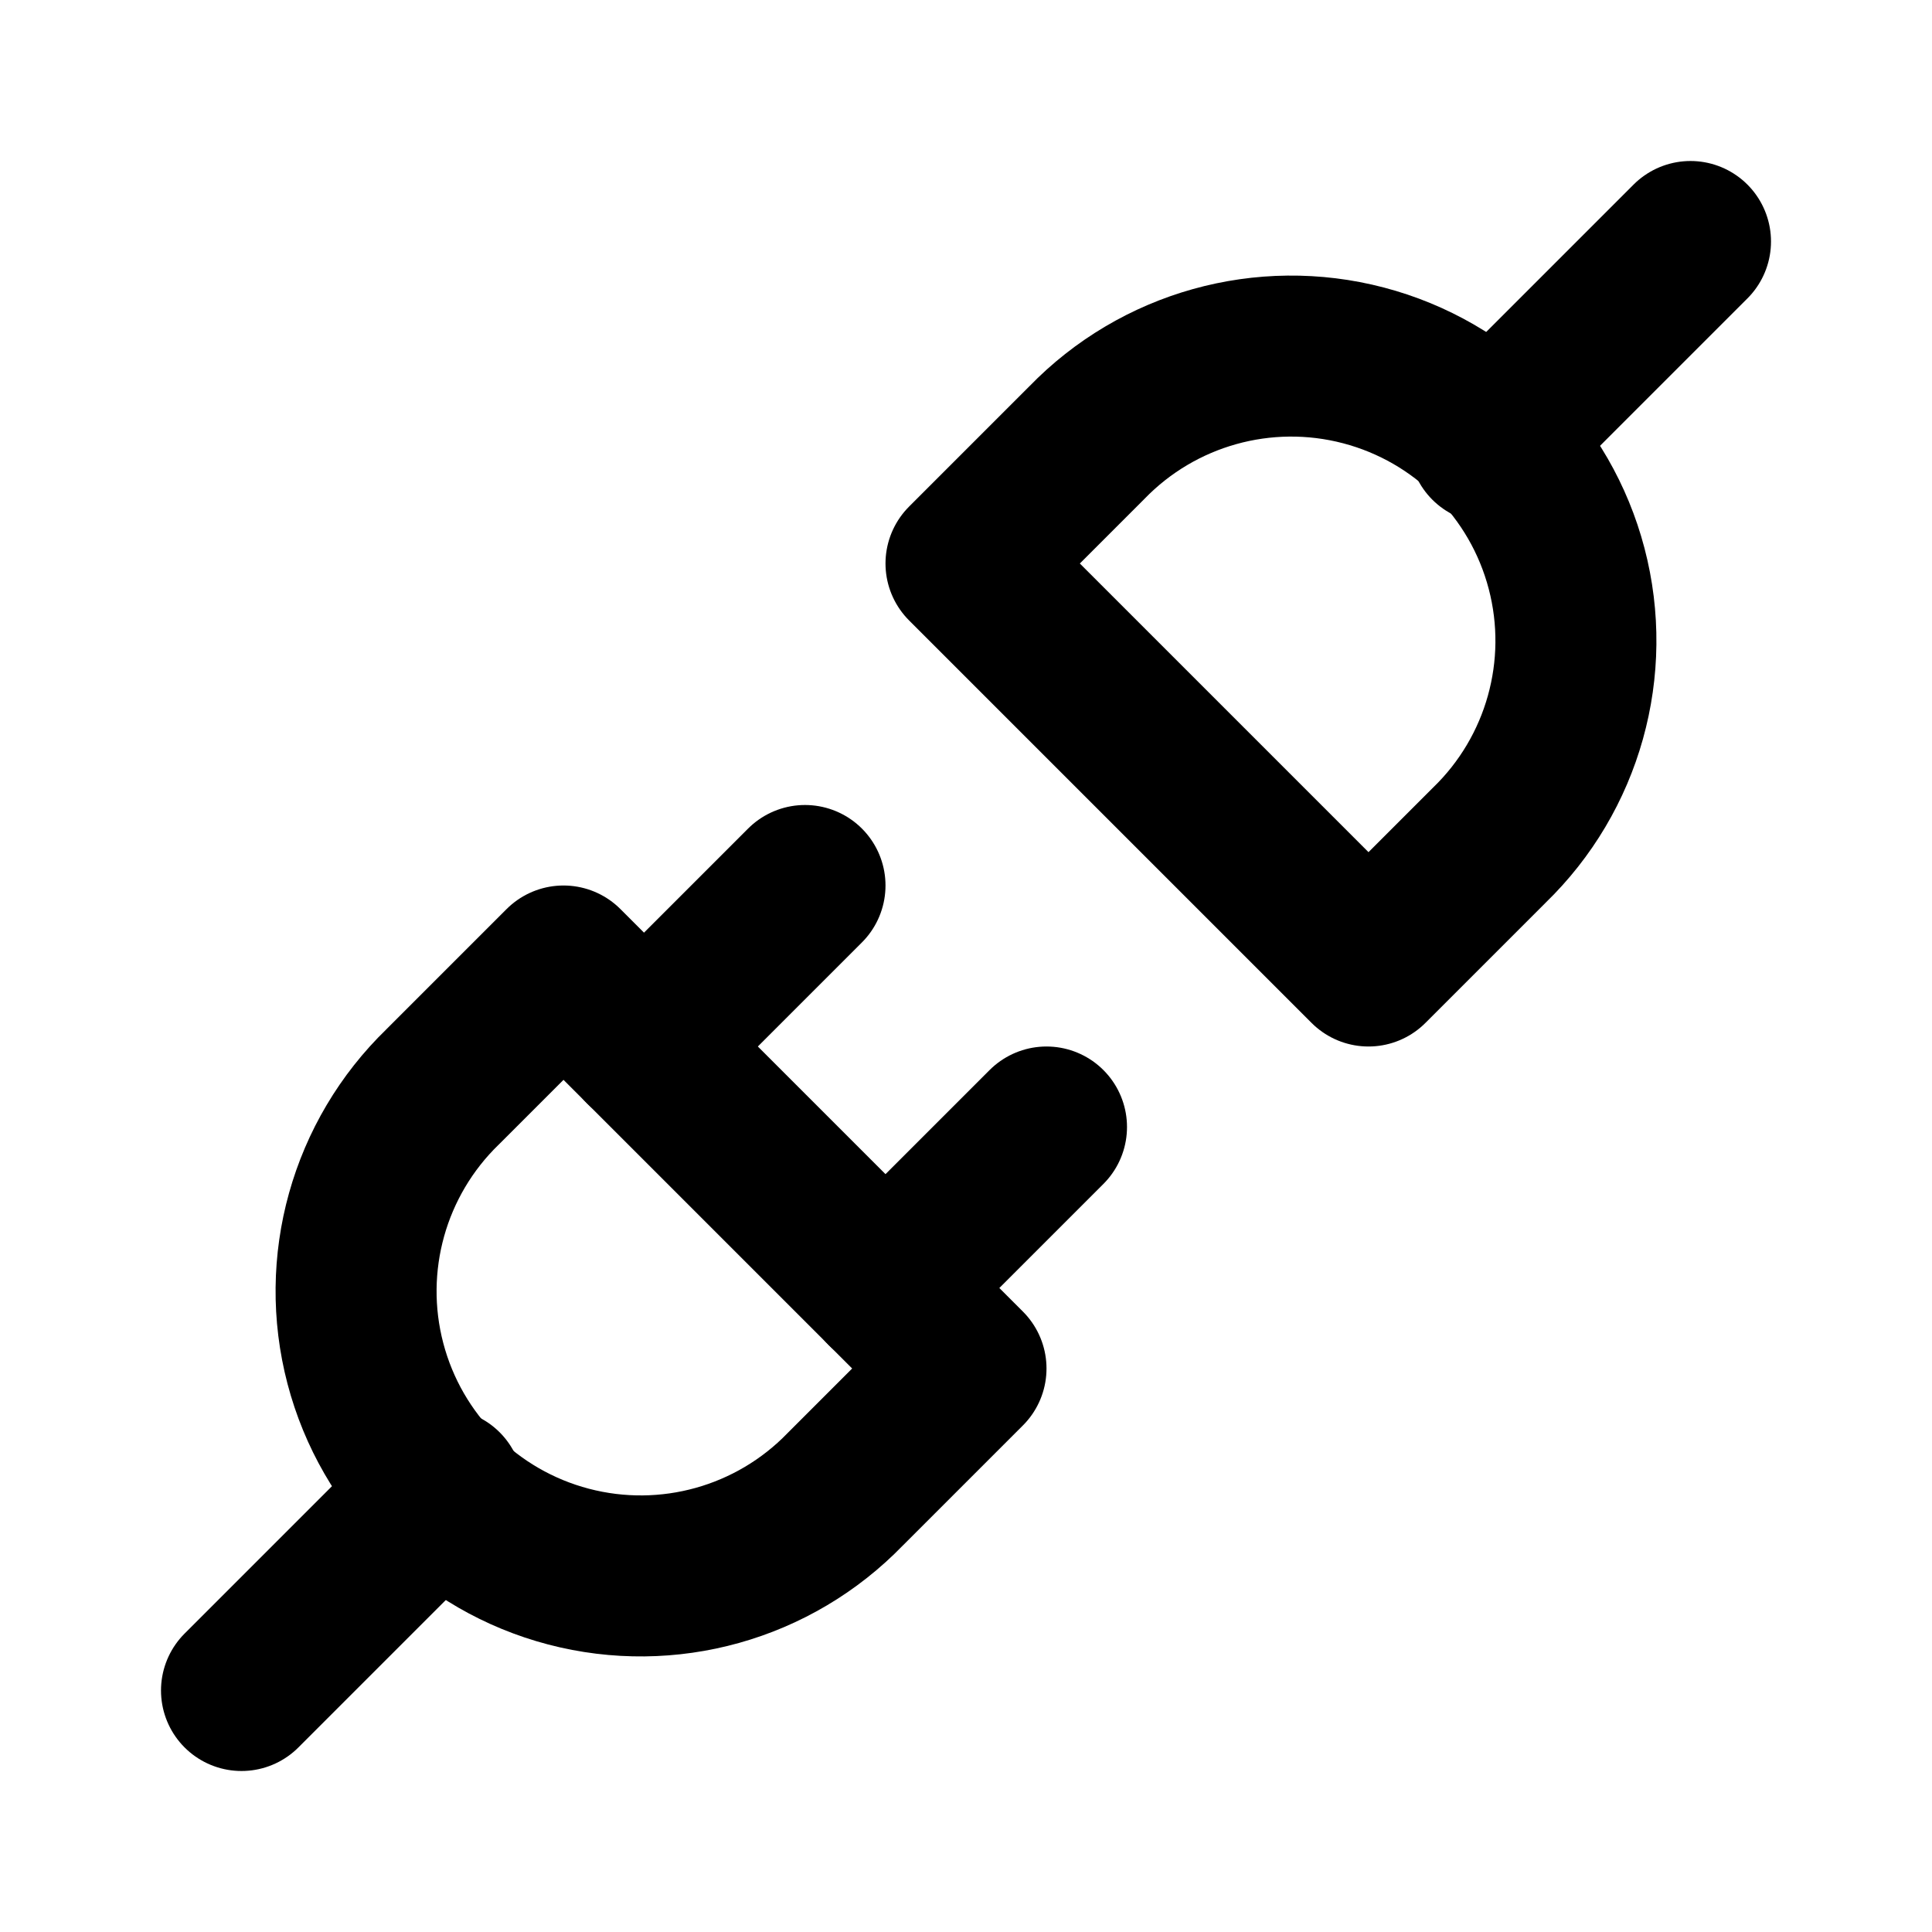
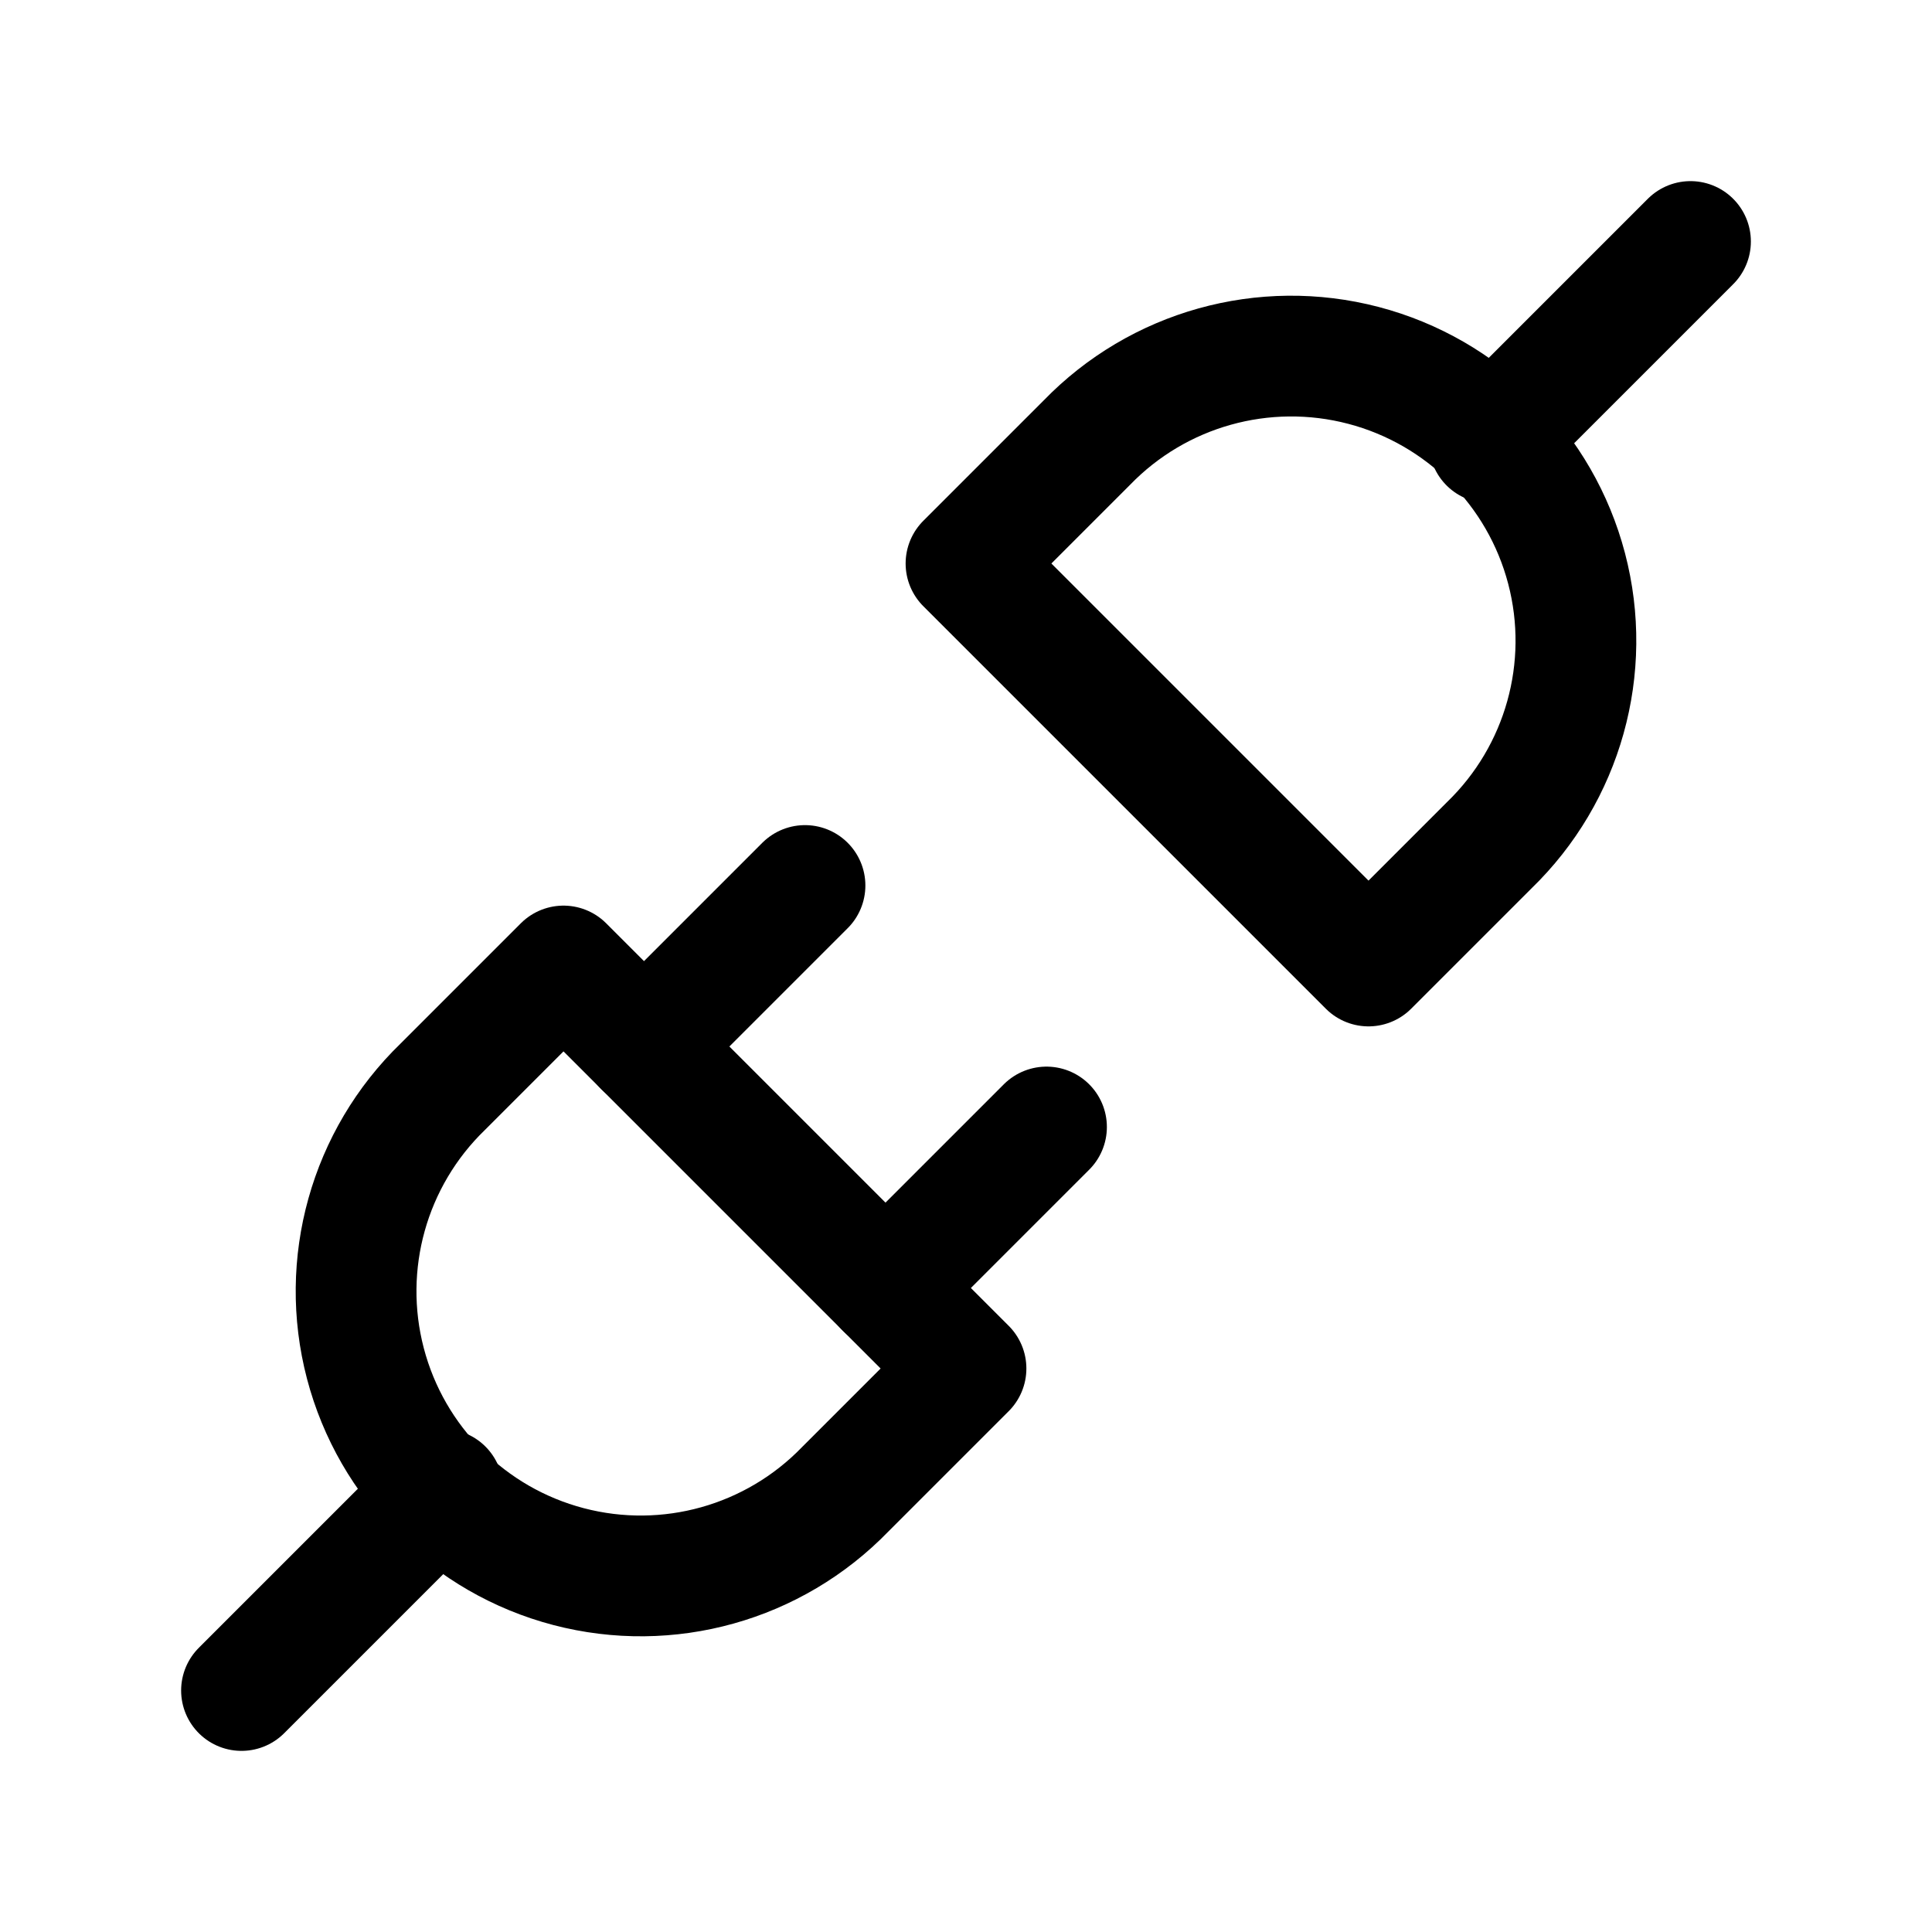
- <svg xmlns="http://www.w3.org/2000/svg" width="24" height="24" viewBox="0 0 24 24" fill="none" stroke="currentColor" stroke-width="2" stroke-linecap="round" stroke-linejoin="round" class="icon icon-tabler icons-tabler-outline icon-tabler-plug-connected">
+ <svg xmlns="http://www.w3.org/2000/svg" width="24" height="24" viewBox="0 0 24 24" fill="none" stroke="currentColor" stroke-width="1.5" stroke-linecap="round" stroke-linejoin="round" class="icon icon-tabler icons-tabler-outline icon-tabler-plug-connected">
  <path stroke="none" d="M0 0h24v24H0z" fill="none" />
  <path d="M7 12l5 5l-1.5 1.5a3.536 3.536 0 1 1 -5 -5l1.5 -1.5z" />
  <path d="M17 12l-5 -5l1.5 -1.5a3.536 3.536 0 1 1 5 5l-1.5 1.5z" />
  <path d="M3 21l2.5 -2.5" />
  <path d="M18.5 5.5l2.5 -2.5" />
  <path d="M10 11l-2 2" />
  <path d="M13 14l-2 2" />
</svg>
